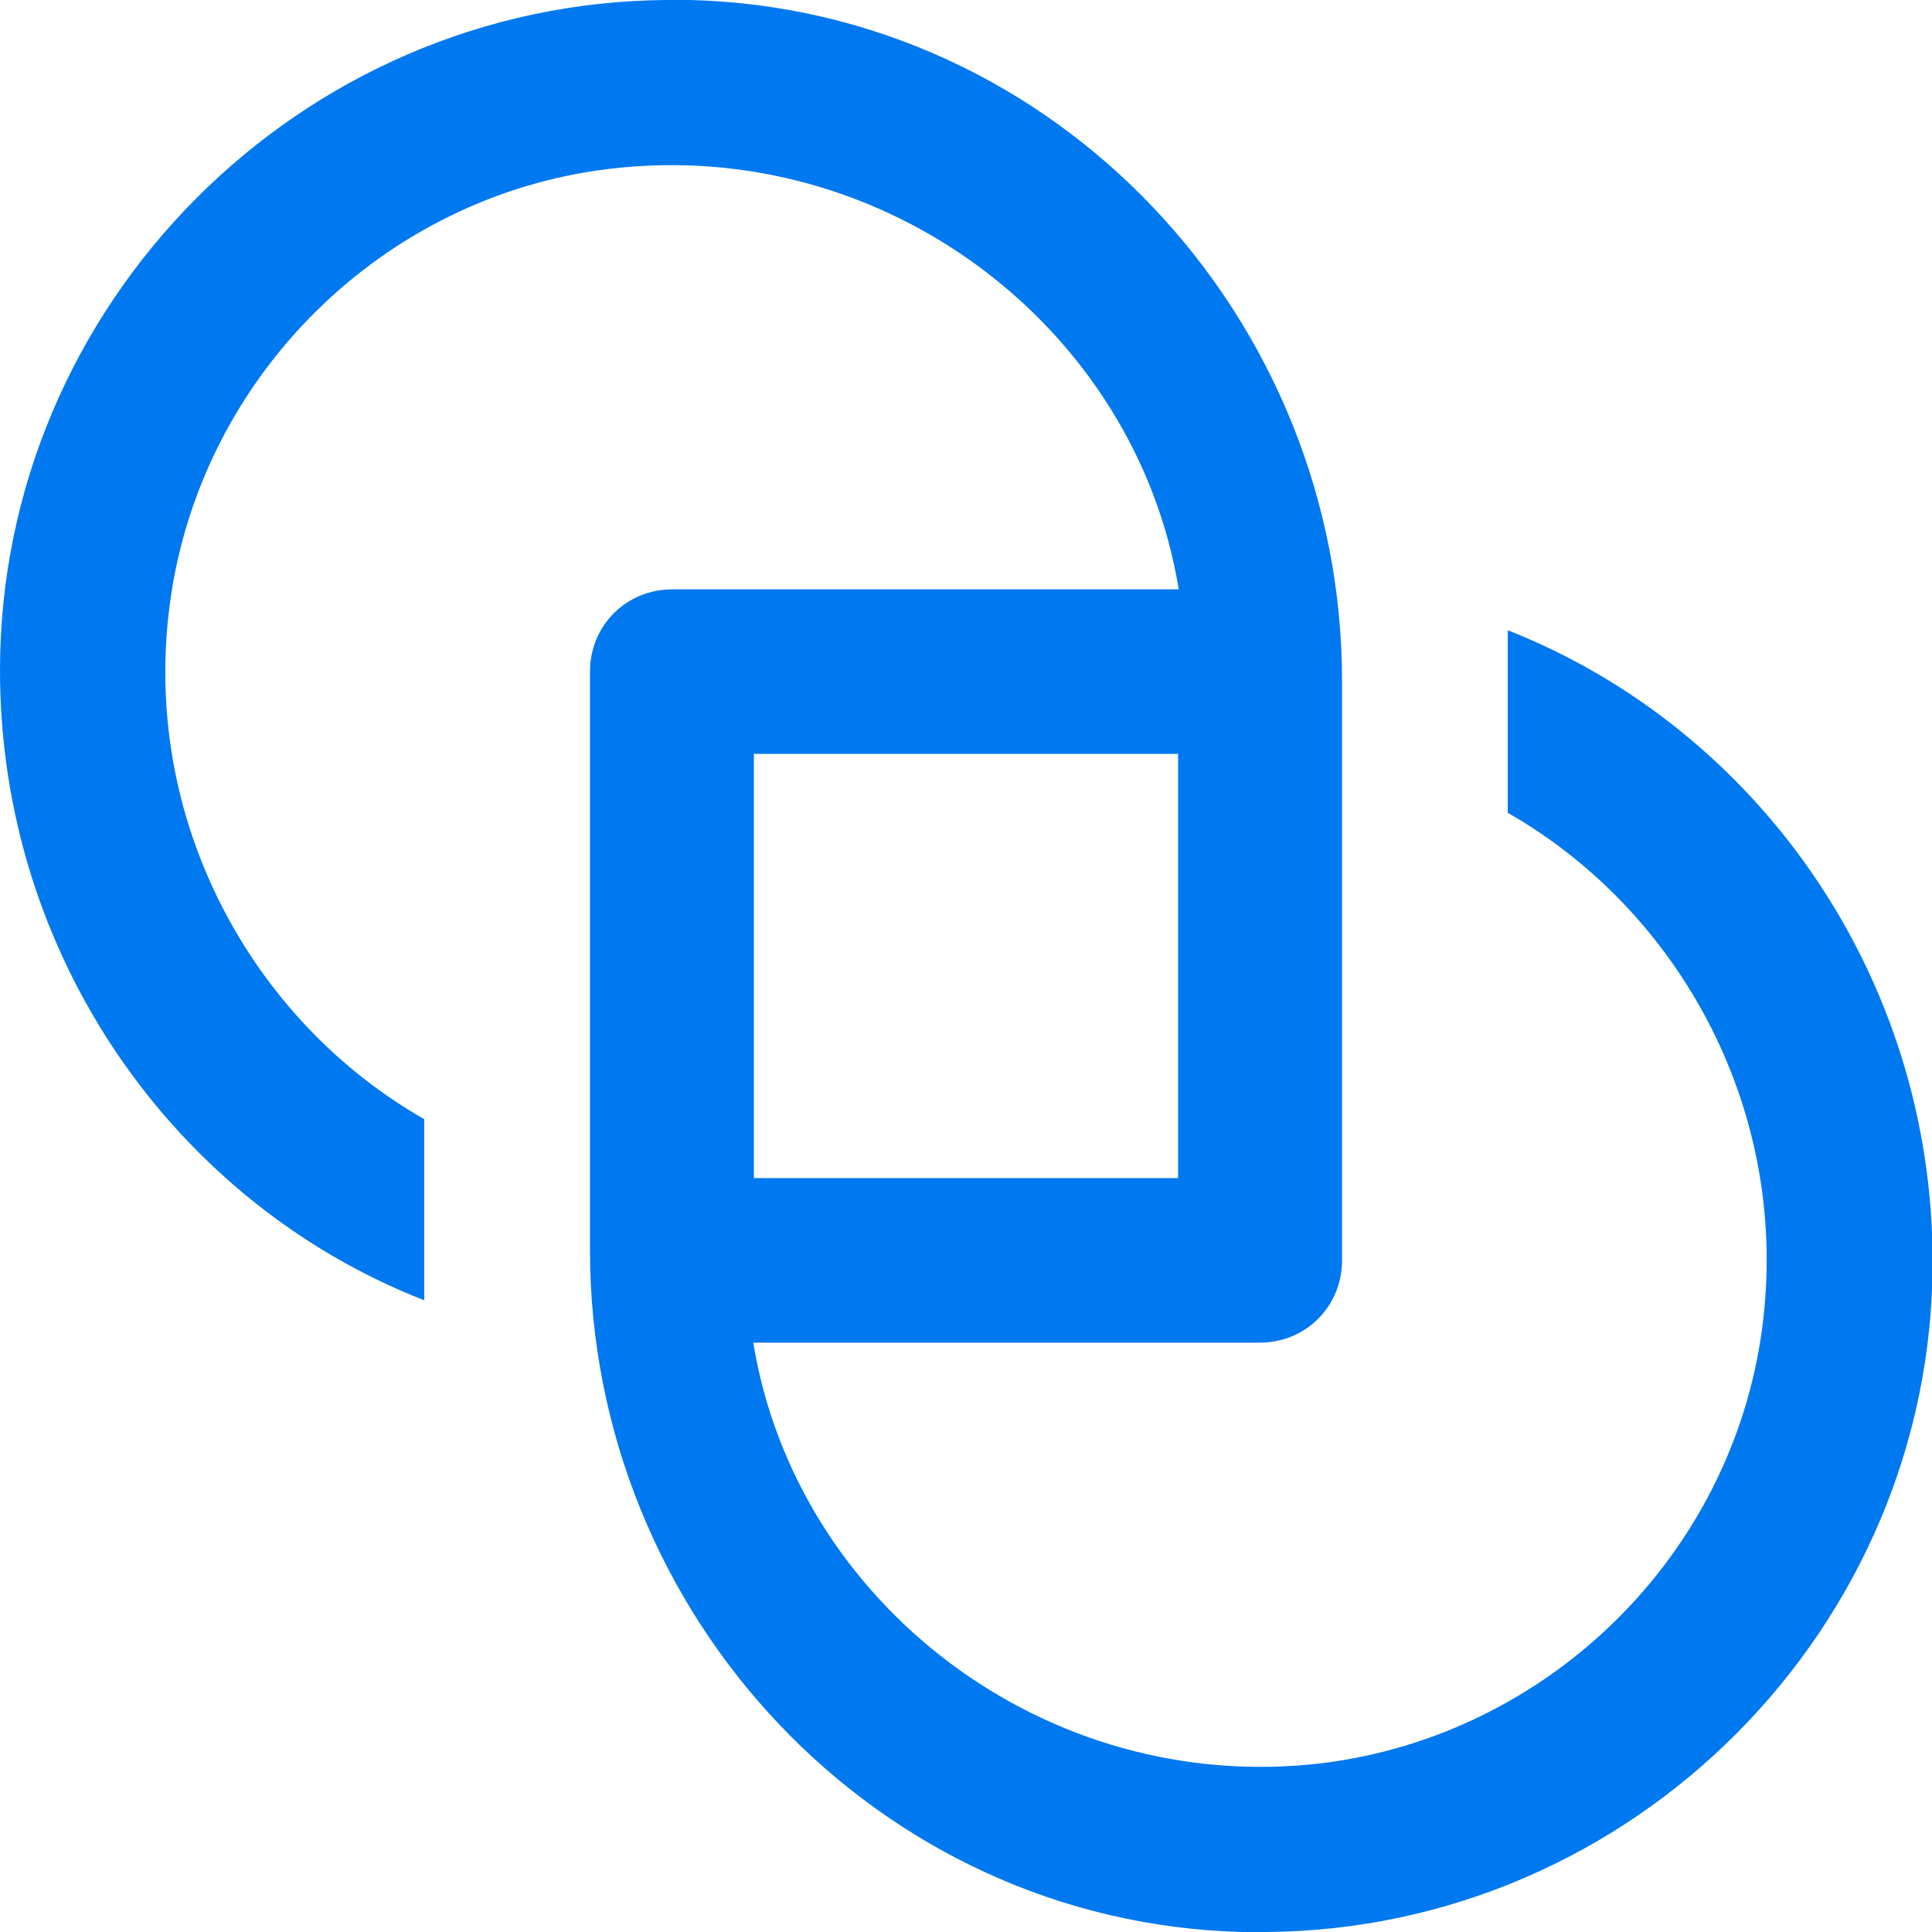
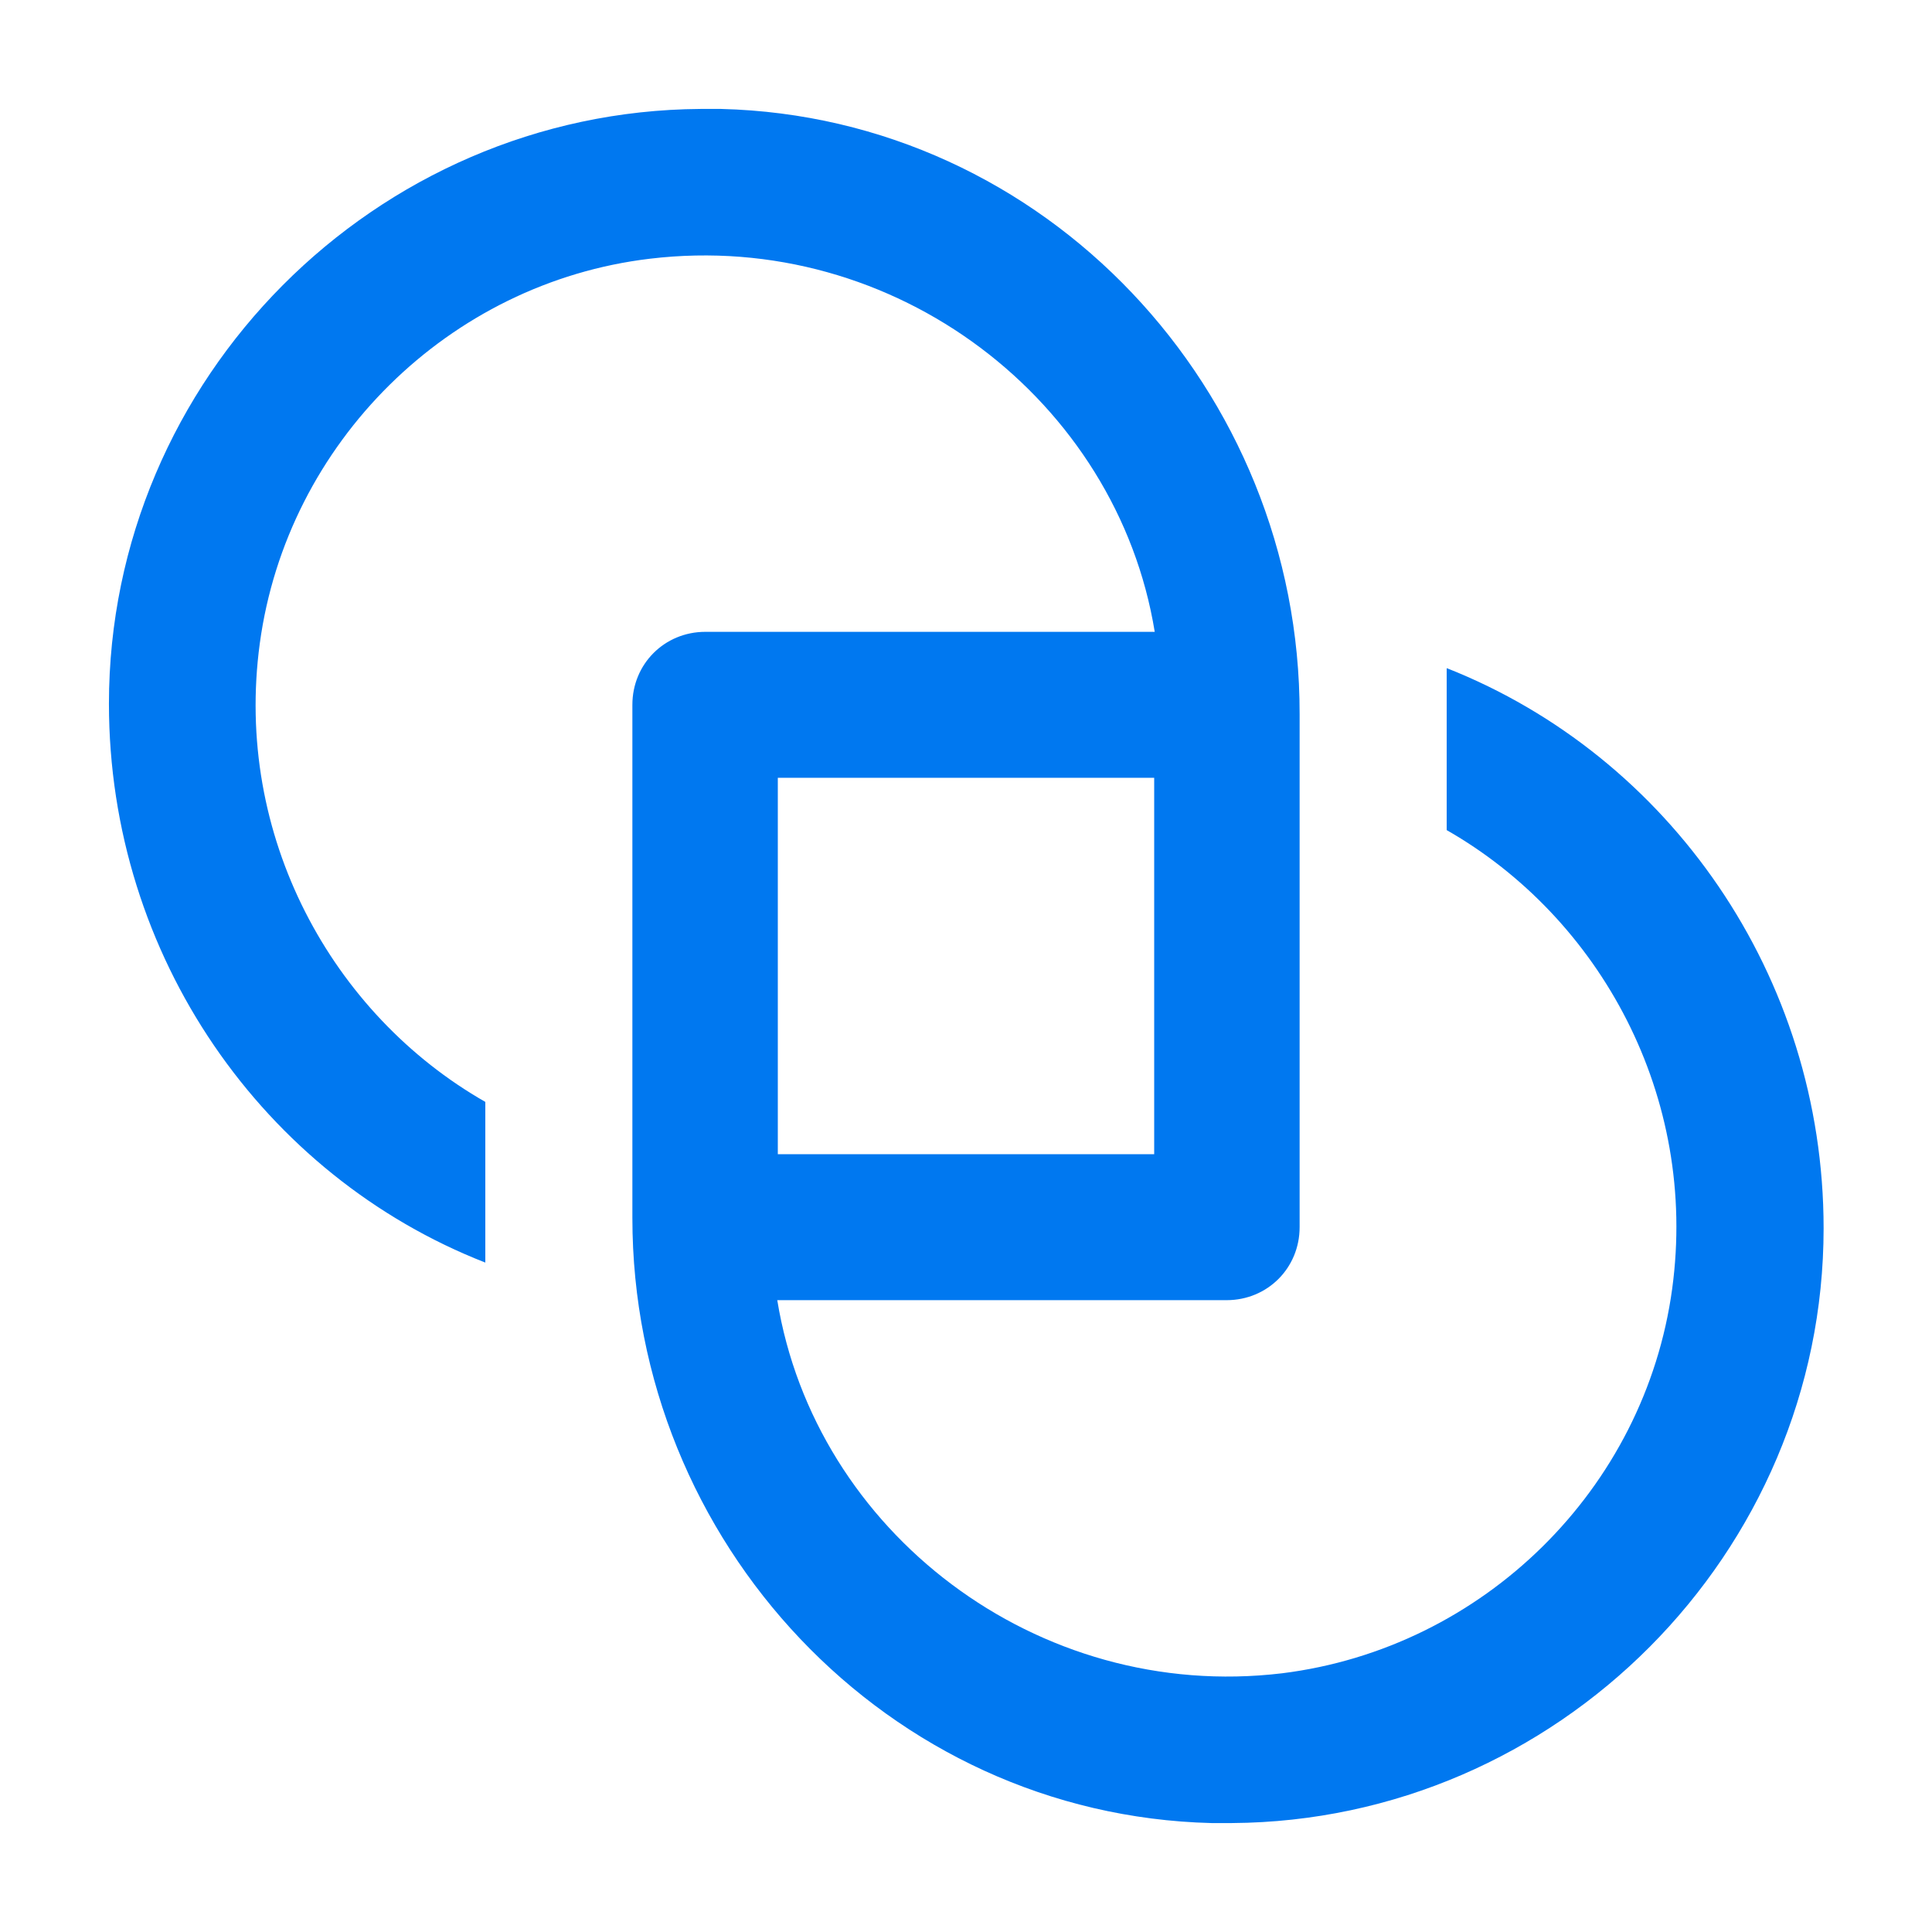
- <svg xmlns="http://www.w3.org/2000/svg" id="_레이어_1" data-name="레이어_1" version="1.1" viewBox="0 0 31.47 31.47">
+ <svg xmlns="http://www.w3.org/2000/svg" id="_레이어_1" data-name="레이어_1" version="1.1" viewBox="-2 -2 35.47 35.47">
  <defs>
    <style>
      .st0 {
        fill: #0078f0;
      }
    </style>
  </defs>
  <path class="st0" d="M24.56,10.27v2.97c2.82,1.61,4.62,4.89,4.14,8.42-.5,3.68-3.47,6.6-7.16,7.06-4.51.54-8.58-2.61-9.27-6.85h8.25c.75,0,1.34-.59,1.34-1.34v-9.42C21.87,5.16,17.19.15,11.24,0h-.38C4.89.04,0,4.95,0,10.92c0,4.64,2.84,8.67,6.91,10.26v-2.95c-2.82-1.61-4.62-4.89-4.14-8.42.5-3.68,3.47-6.62,7.16-7.06,4.51-.54,8.58,2.61,9.27,6.85h-8.25c-.75,0-1.34.59-1.34,1.34v9.42c0,5.95,4.68,10.96,10.63,11.11h.38c5.97-.04,10.86-4.95,10.86-10.92,0-4.64-2.84-8.67-6.91-10.28ZM12.28,12.28h6.91v6.91h-6.91v-6.91Z" />
</svg>
